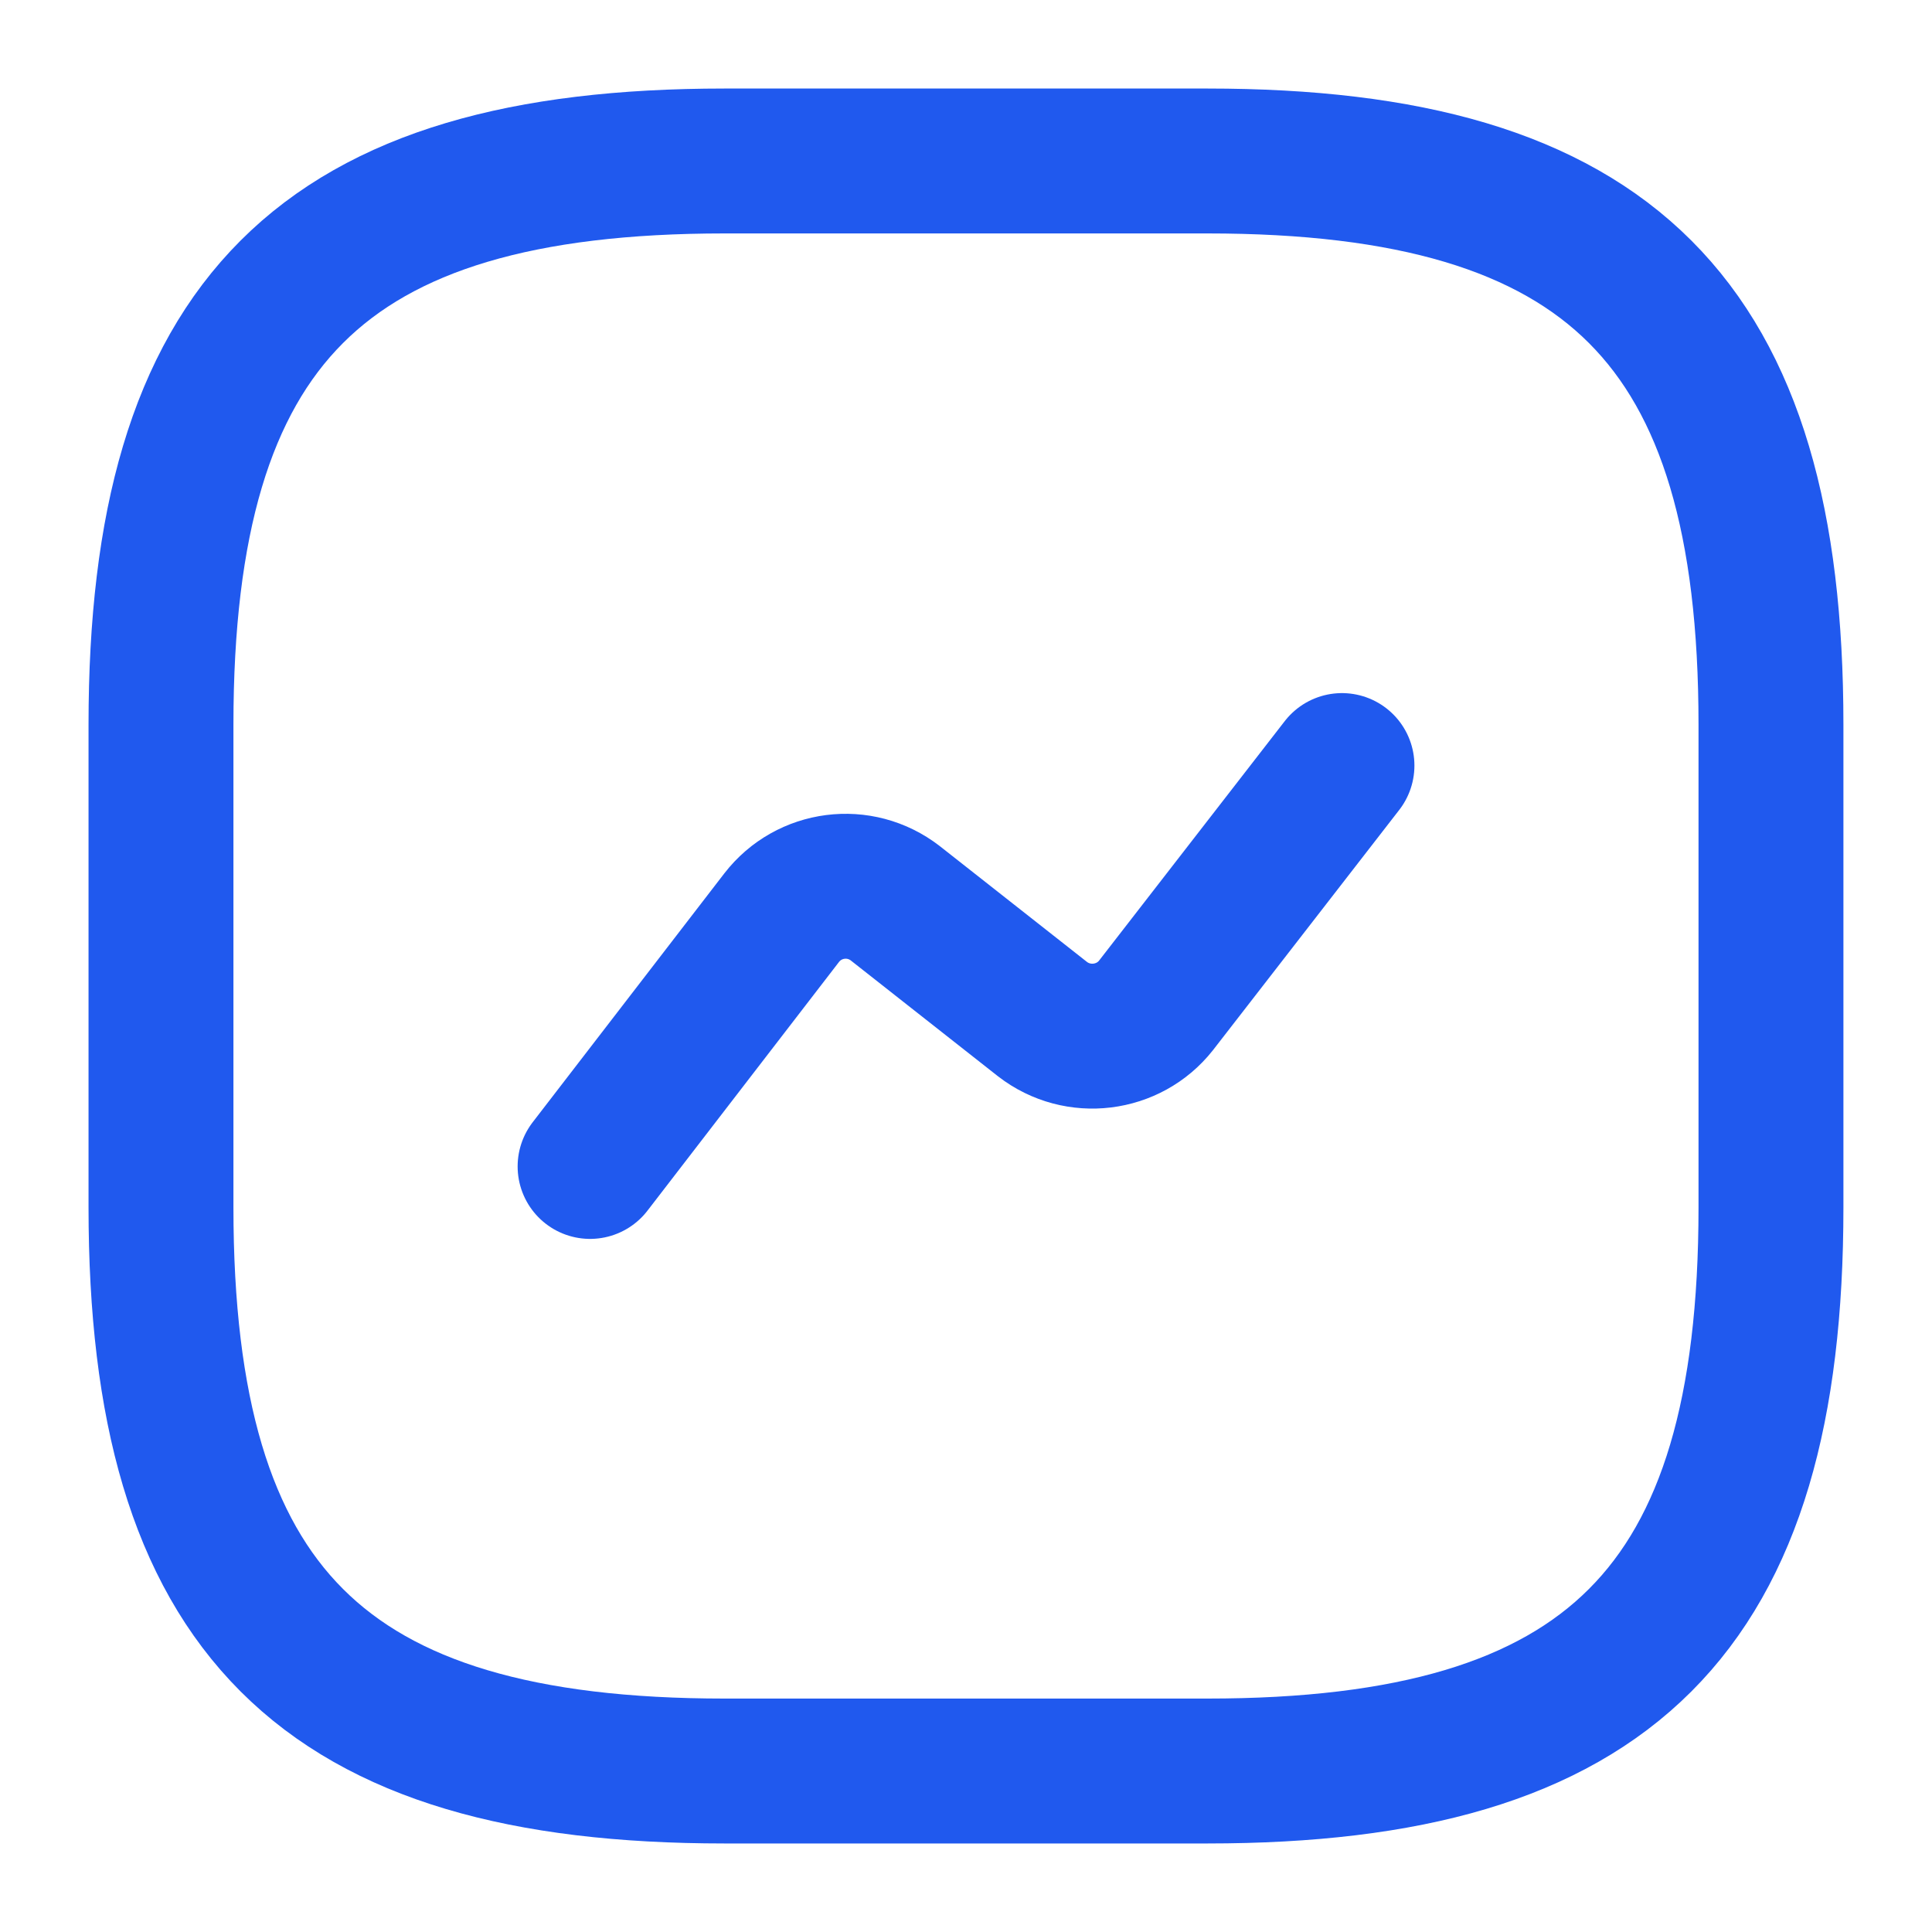
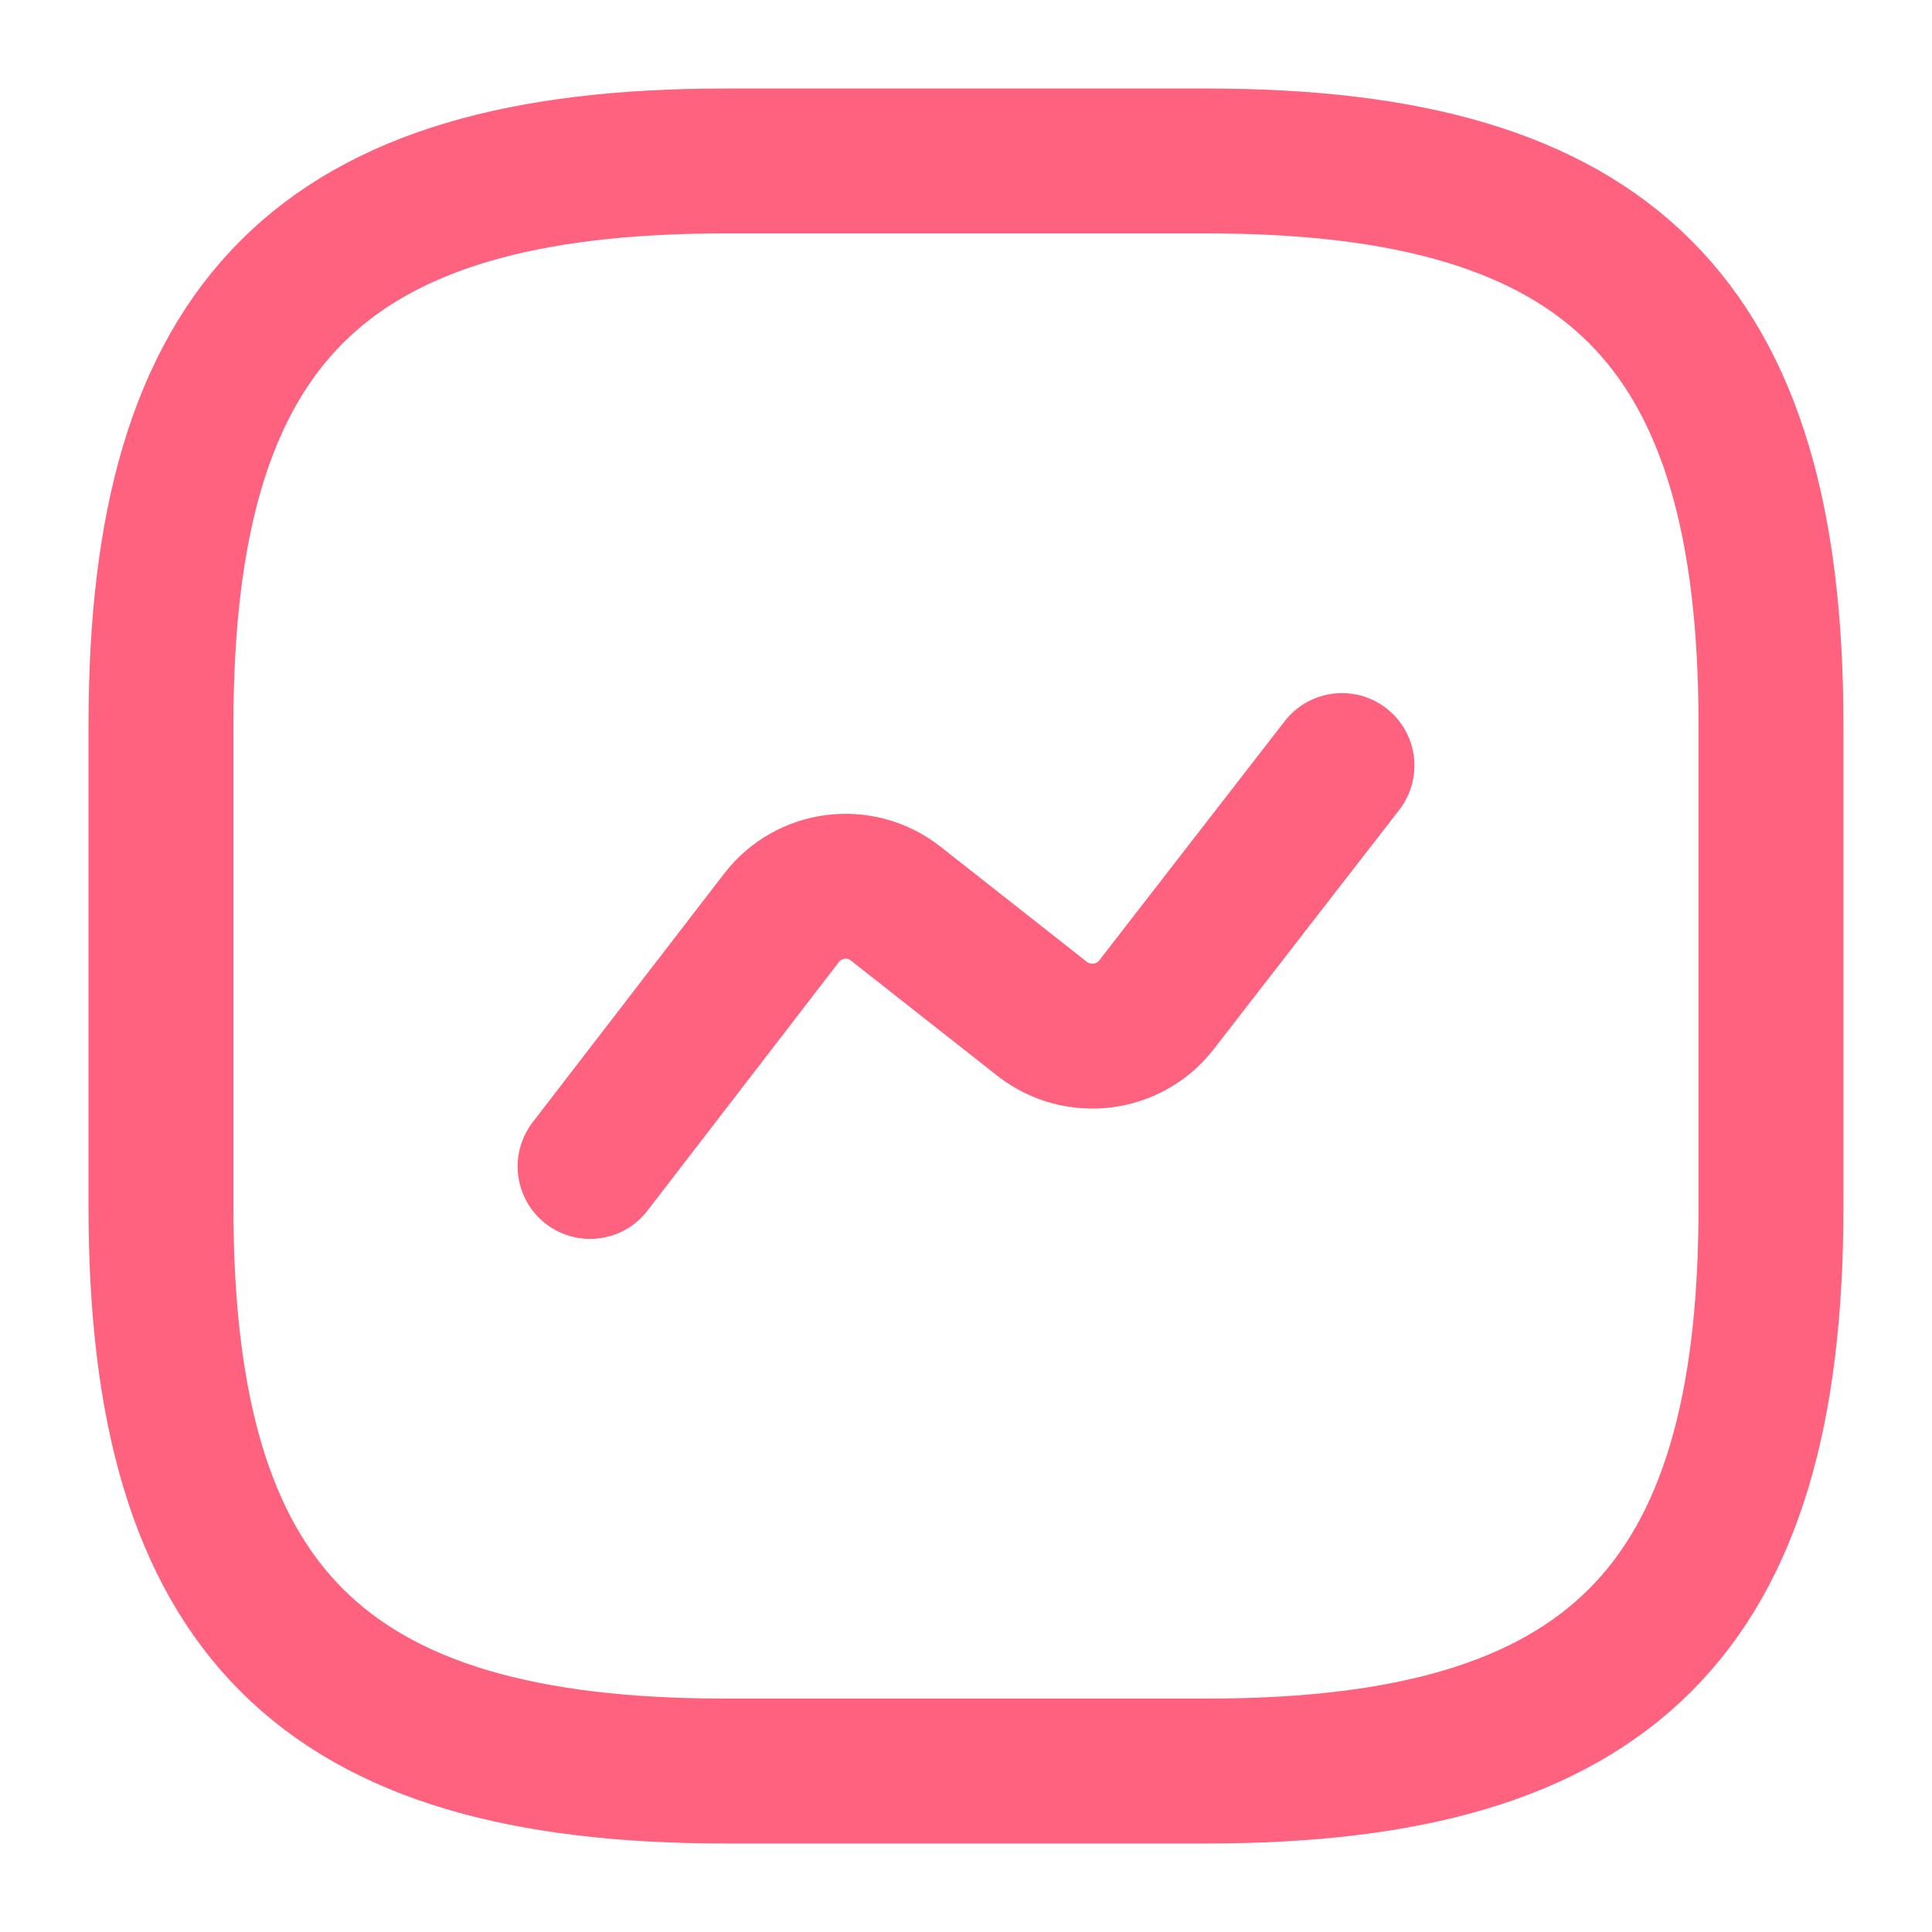
<svg xmlns="http://www.w3.org/2000/svg" width="40" height="40" viewBox="0 0 40 40" fill="none">
-   <path d="M25 36.667C33.333 36.667 36.666 33.334 36.666 25V15C36.666 6.667 33.333 3.333 25 3.333H15C6.666 3.333 3.333 6.667 3.333 15V25C3.333 33.334 6.666 36.667 15 36.667H25Z" stroke="#2059EE" stroke-width="3" stroke-linecap="round" stroke-linejoin="round" />
-   <path d="M12.217 24.15L16.183 19C16.75 18.267 17.8 18.133 18.534 18.7L21.584 21.1C22.317 21.667 23.367 21.533 23.933 20.817L27.784 15.85" stroke="#2059EE" stroke-width="3" stroke-linecap="round" stroke-linejoin="round" />
+   <path d="M25 36.667C33.333 36.667 36.666 33.334 36.666 25V15C36.666 6.667 33.333 3.333 25 3.333H15C6.666 3.333 3.333 6.667 3.333 15V25C3.333 33.334 6.666 36.667 15 36.667H25Z" stroke="#FF627E" stroke-width="3" stroke-linecap="round" stroke-linejoin="round" />
+   <path d="M12.217 24.15L16.183 19C16.75 18.267 17.8 18.133 18.534 18.7L21.584 21.1C22.317 21.667 23.367 21.533 23.933 20.817L27.784 15.85" stroke="#FF627E" stroke-width="3" stroke-linecap="round" stroke-linejoin="round" />
</svg>
